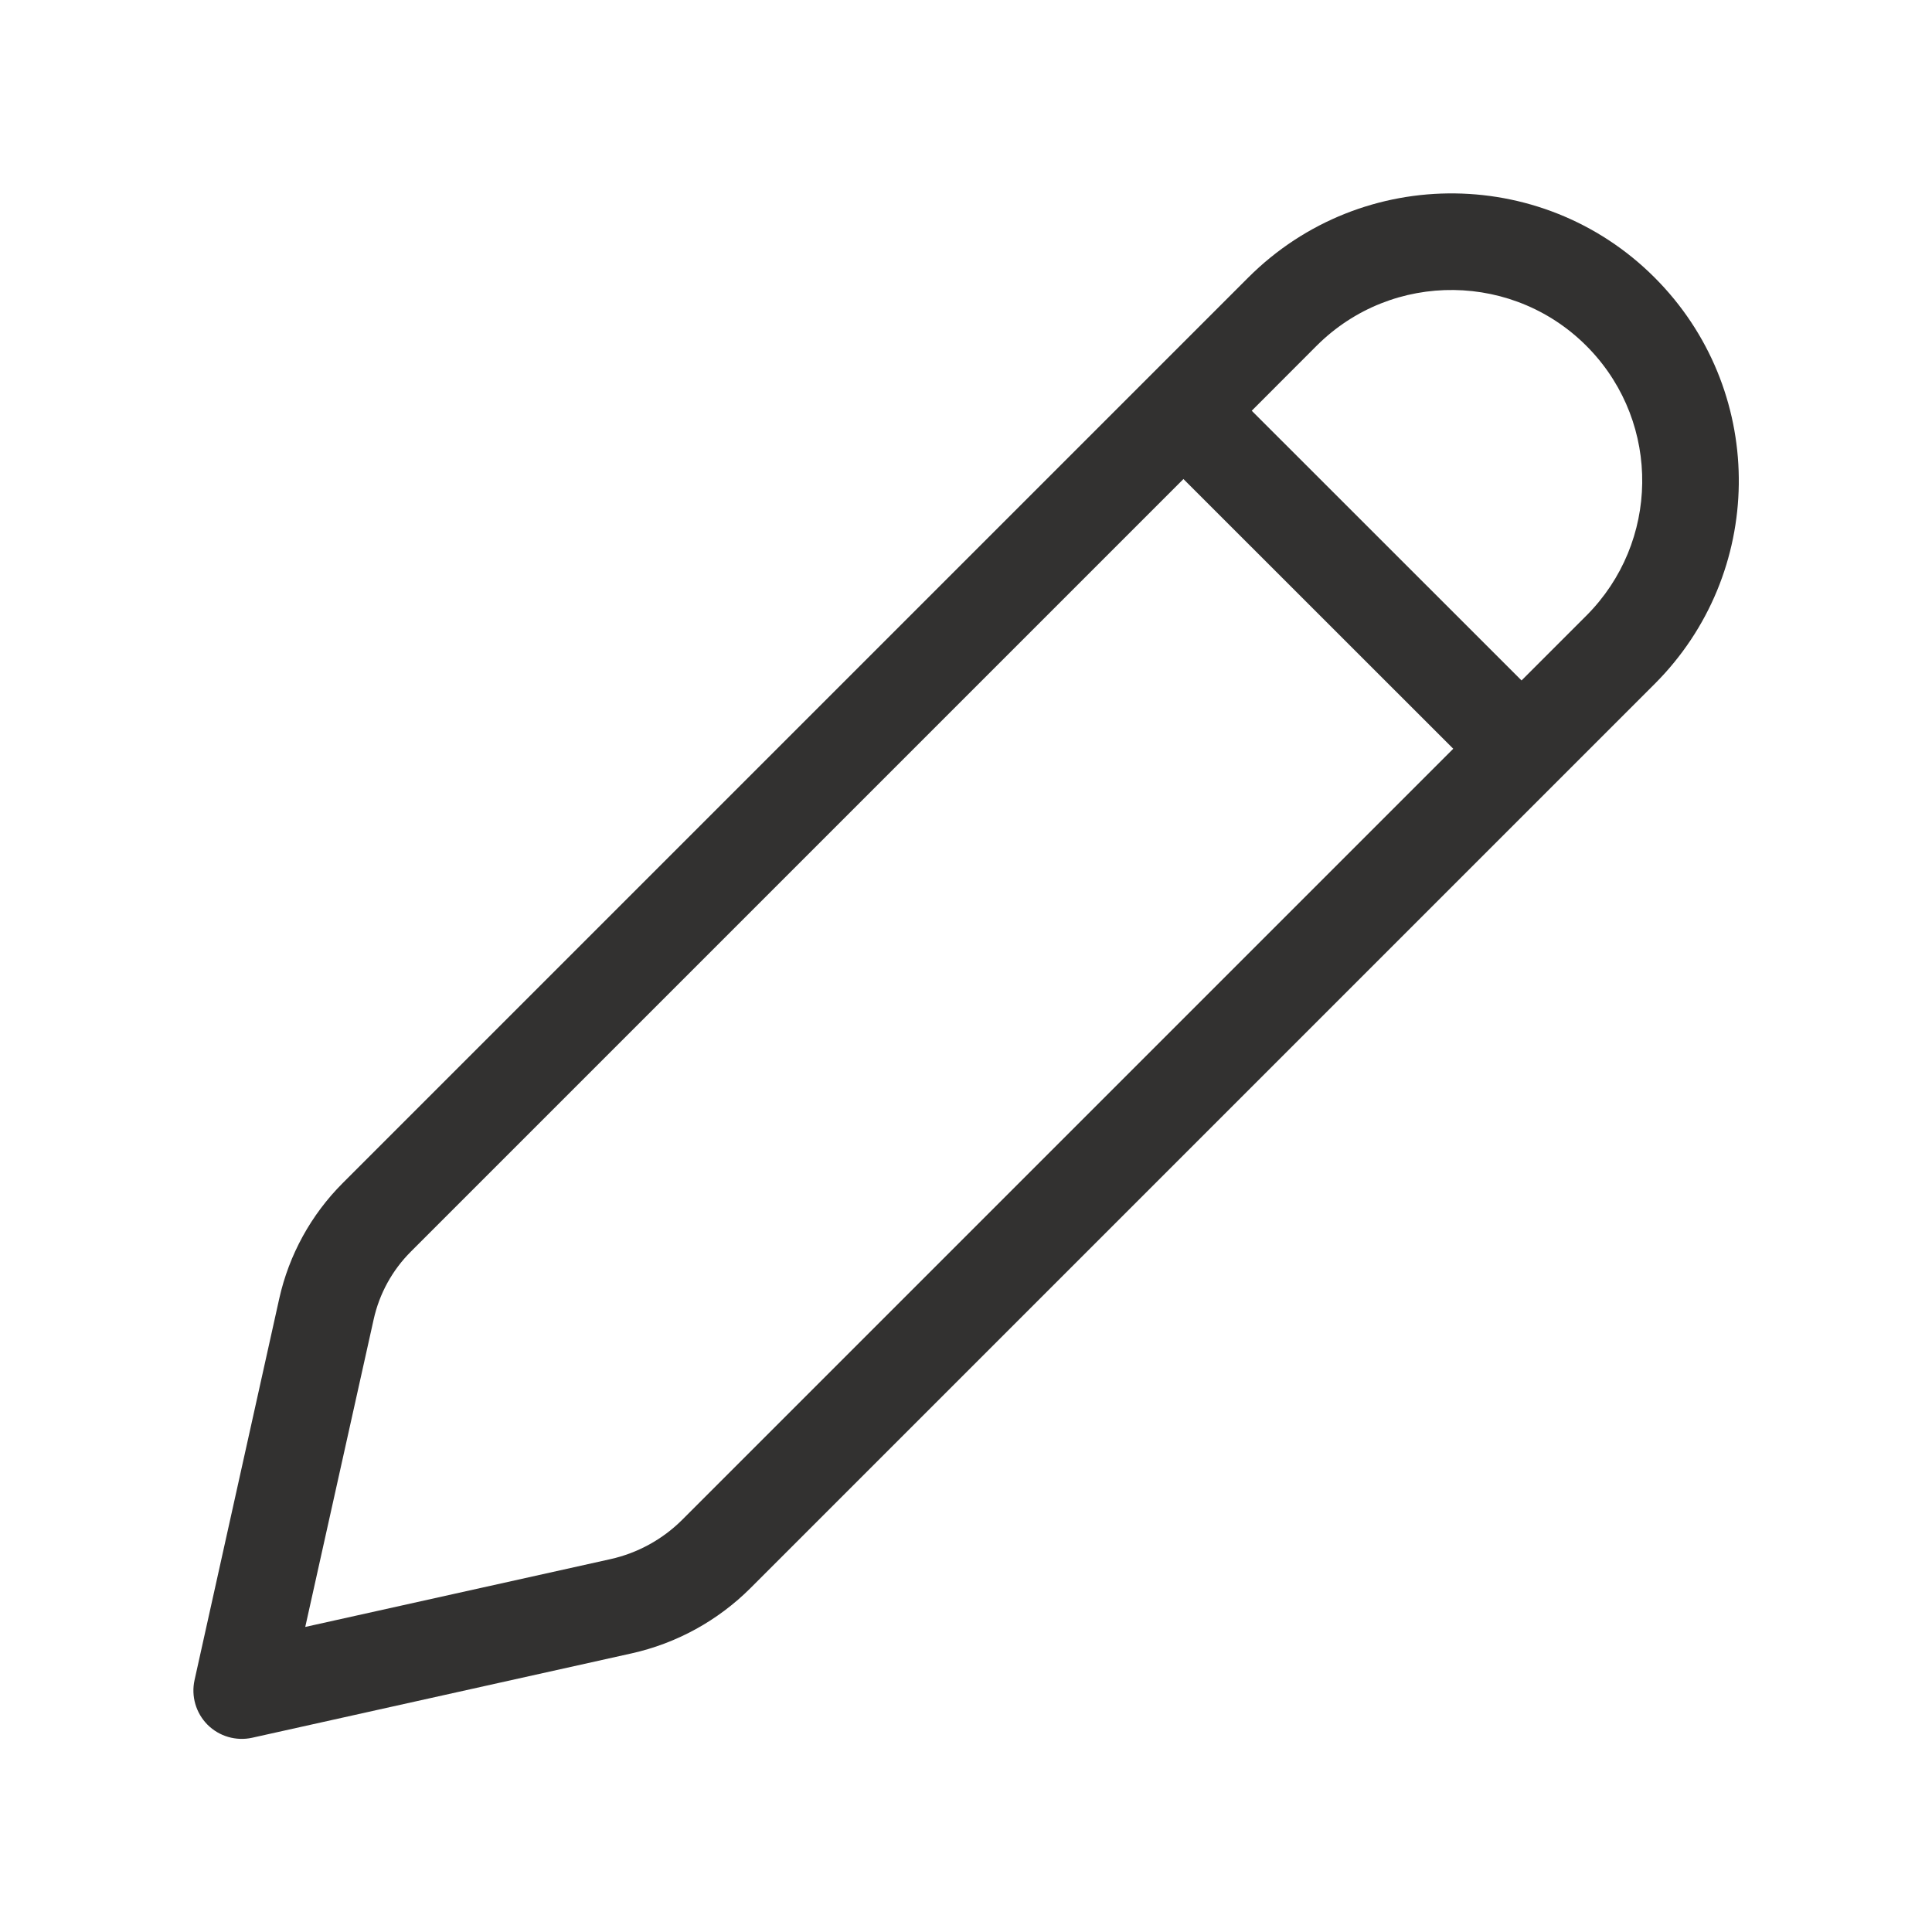
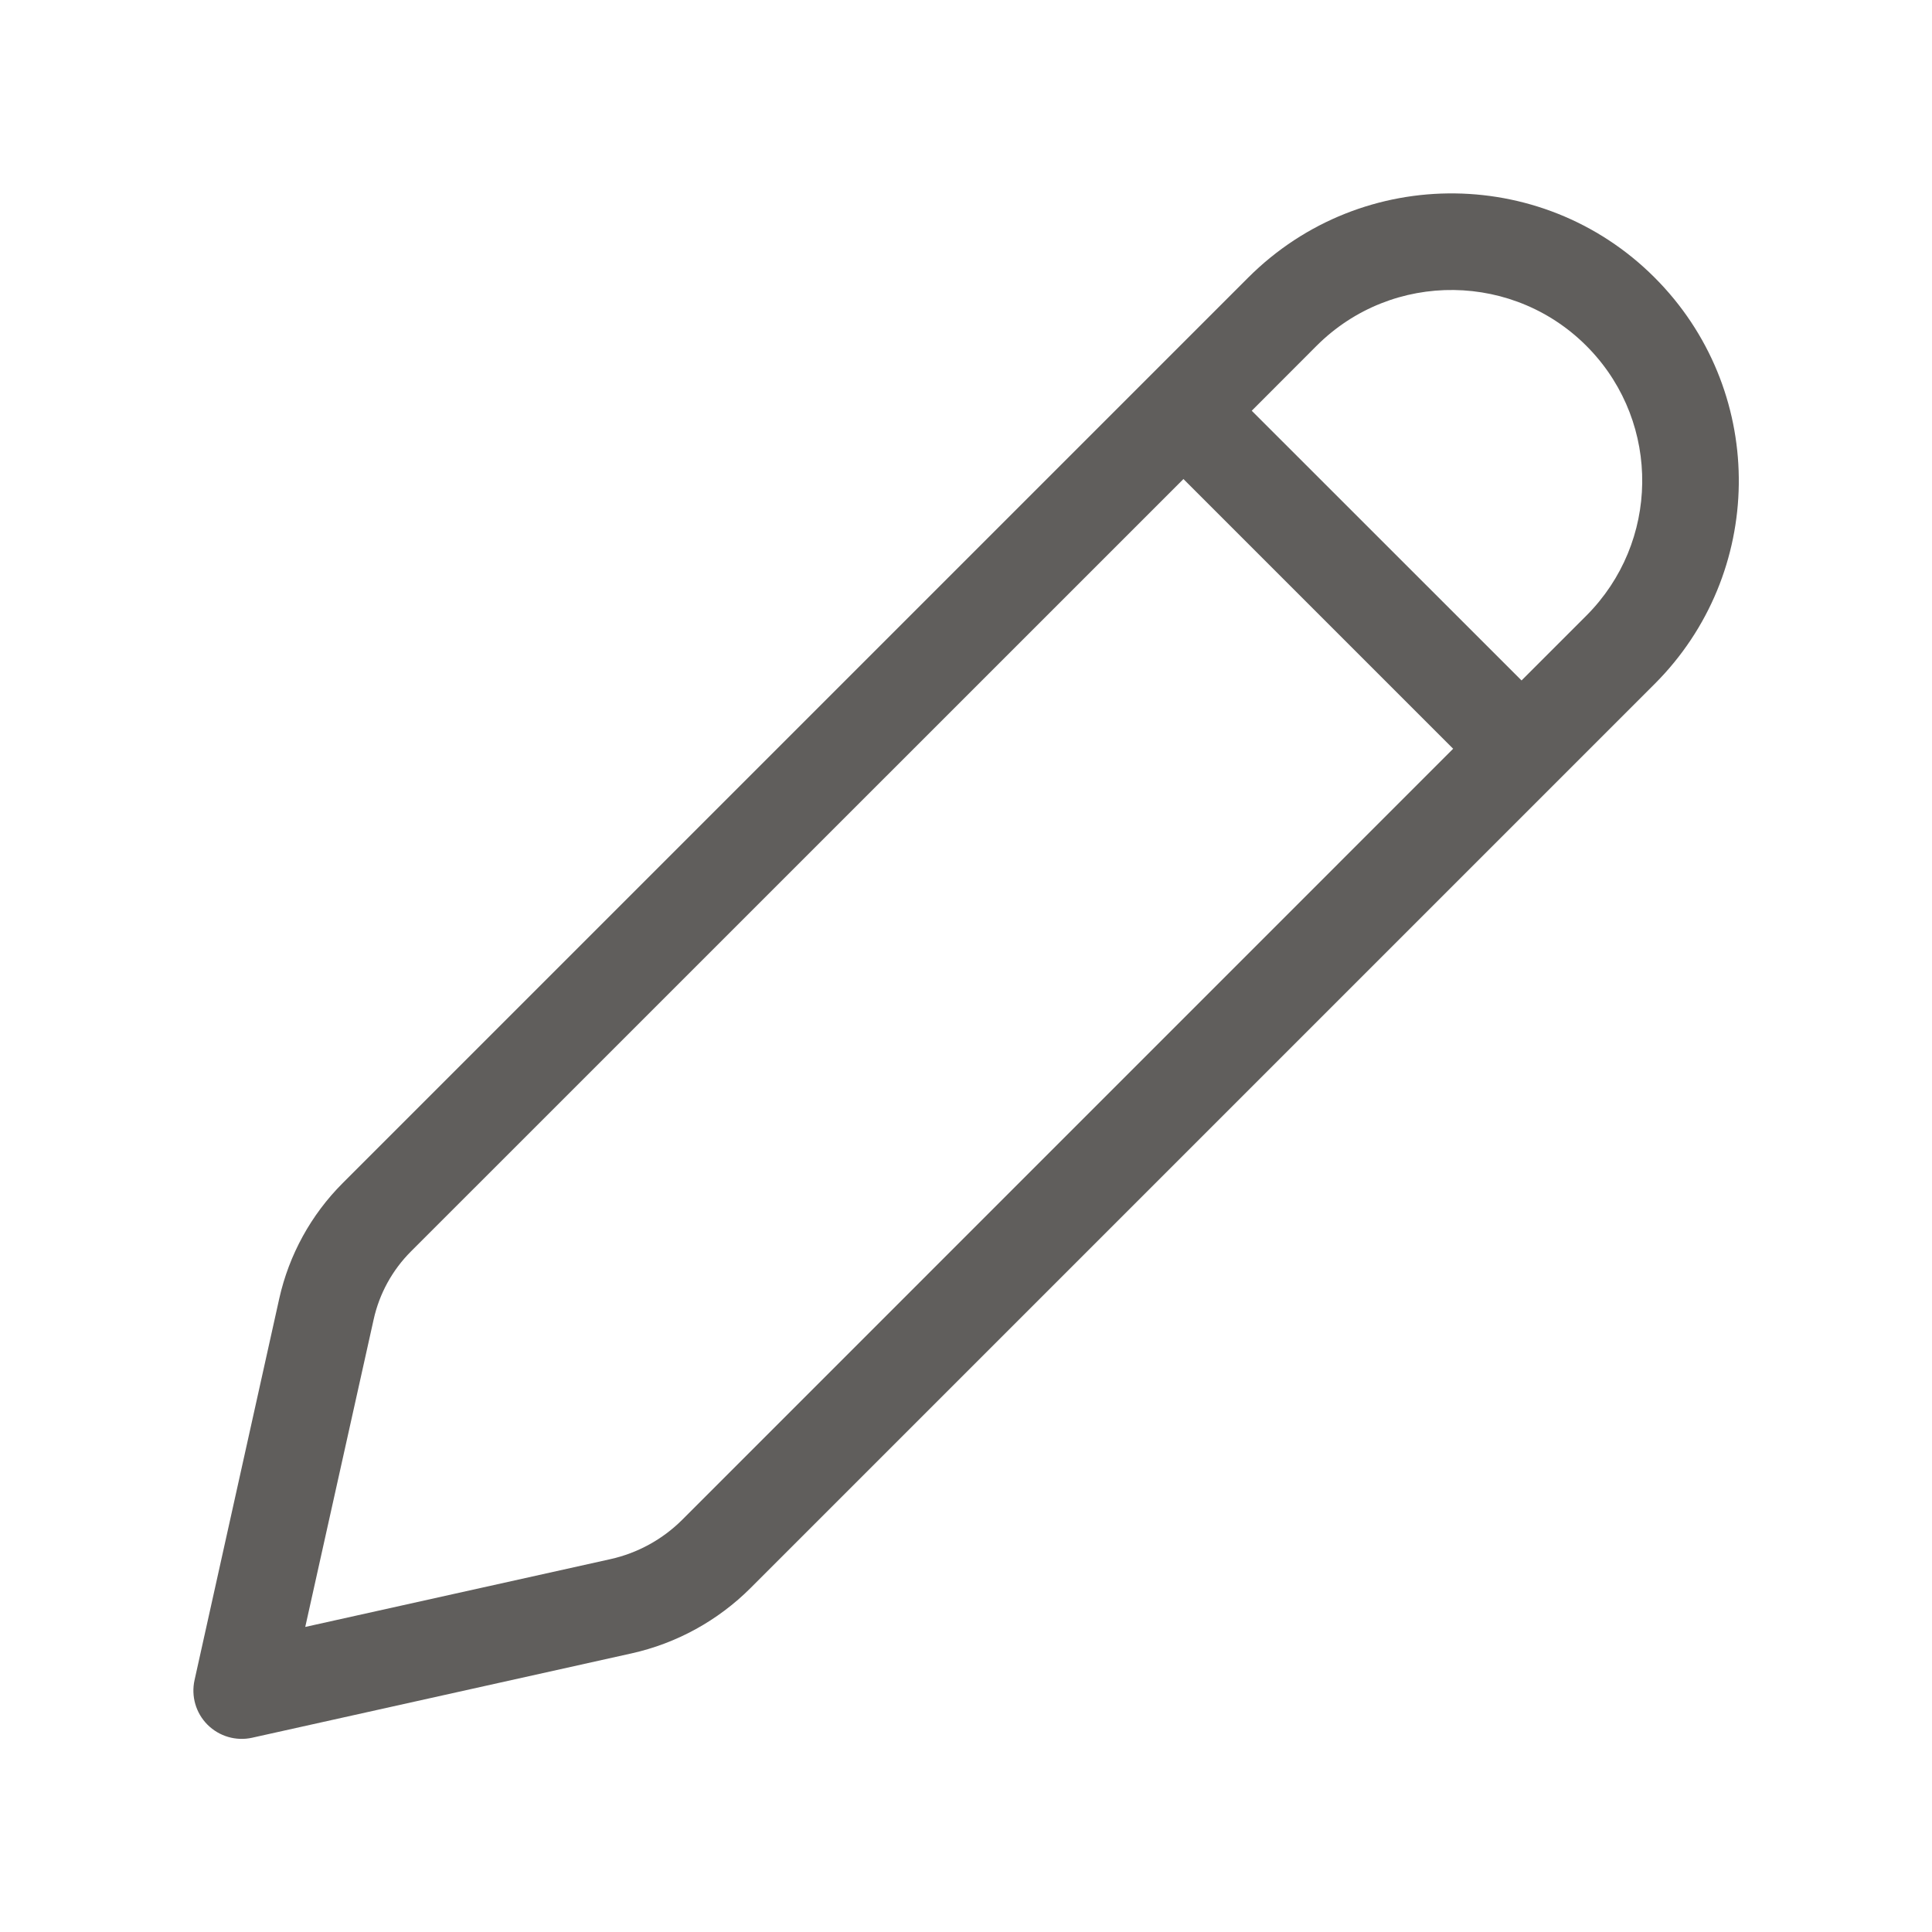
<svg xmlns="http://www.w3.org/2000/svg" width="20" height="20" viewBox="0 0 20 20" fill="none">
  <g id="Edit">
-     <path id="Shape" d="M17.181 2.927C16.029 1.715 14.105 1.691 12.922 2.873L3.547 12.248C3.22 12.575 2.992 12.99 2.891 13.442L2.014 17.392C1.977 17.559 2.028 17.733 2.148 17.854C2.269 17.975 2.444 18.026 2.611 17.989L6.537 17.116C7.004 17.012 7.432 16.777 7.771 16.438L17.129 7.08C18.27 5.939 18.293 4.096 17.181 2.927ZM13.629 3.58C14.414 2.795 15.692 2.812 16.457 3.616C17.195 4.392 17.179 5.615 16.422 6.373L15.751 7.044L12.958 4.252L13.629 3.58ZM12.251 4.959L15.044 7.751L7.064 15.731C6.86 15.935 6.602 16.077 6.32 16.14L3.16 16.842L3.868 13.659C3.927 13.392 4.061 13.148 4.255 12.955L12.251 4.959Z" fill="#323130" />
+     <path id="Shape" d="M17.181 2.927C16.029 1.715 14.105 1.691 12.922 2.873L3.547 12.248C3.22 12.575 2.992 12.99 2.891 13.442L2.014 17.392C1.977 17.559 2.027 17.733 2.148 17.854C2.269 17.975 2.444 18.026 2.61 17.989L6.537 17.116C7.004 17.012 7.432 16.777 7.771 16.438L17.129 7.08C18.27 5.939 18.293 4.096 17.181 2.927ZM13.629 3.58C14.414 2.795 15.692 2.812 16.457 3.616C17.195 4.392 17.179 5.615 16.422 6.373L15.751 7.044L12.958 4.252L13.629 3.58ZM12.251 4.959L15.043 7.751L7.064 15.731C6.86 15.935 6.602 16.077 6.32 16.14L3.16 16.842L3.868 13.659C3.927 13.392 4.061 13.148 4.254 12.955L12.251 4.959Z" fill="#605E5C" />
  </g>
</svg>
